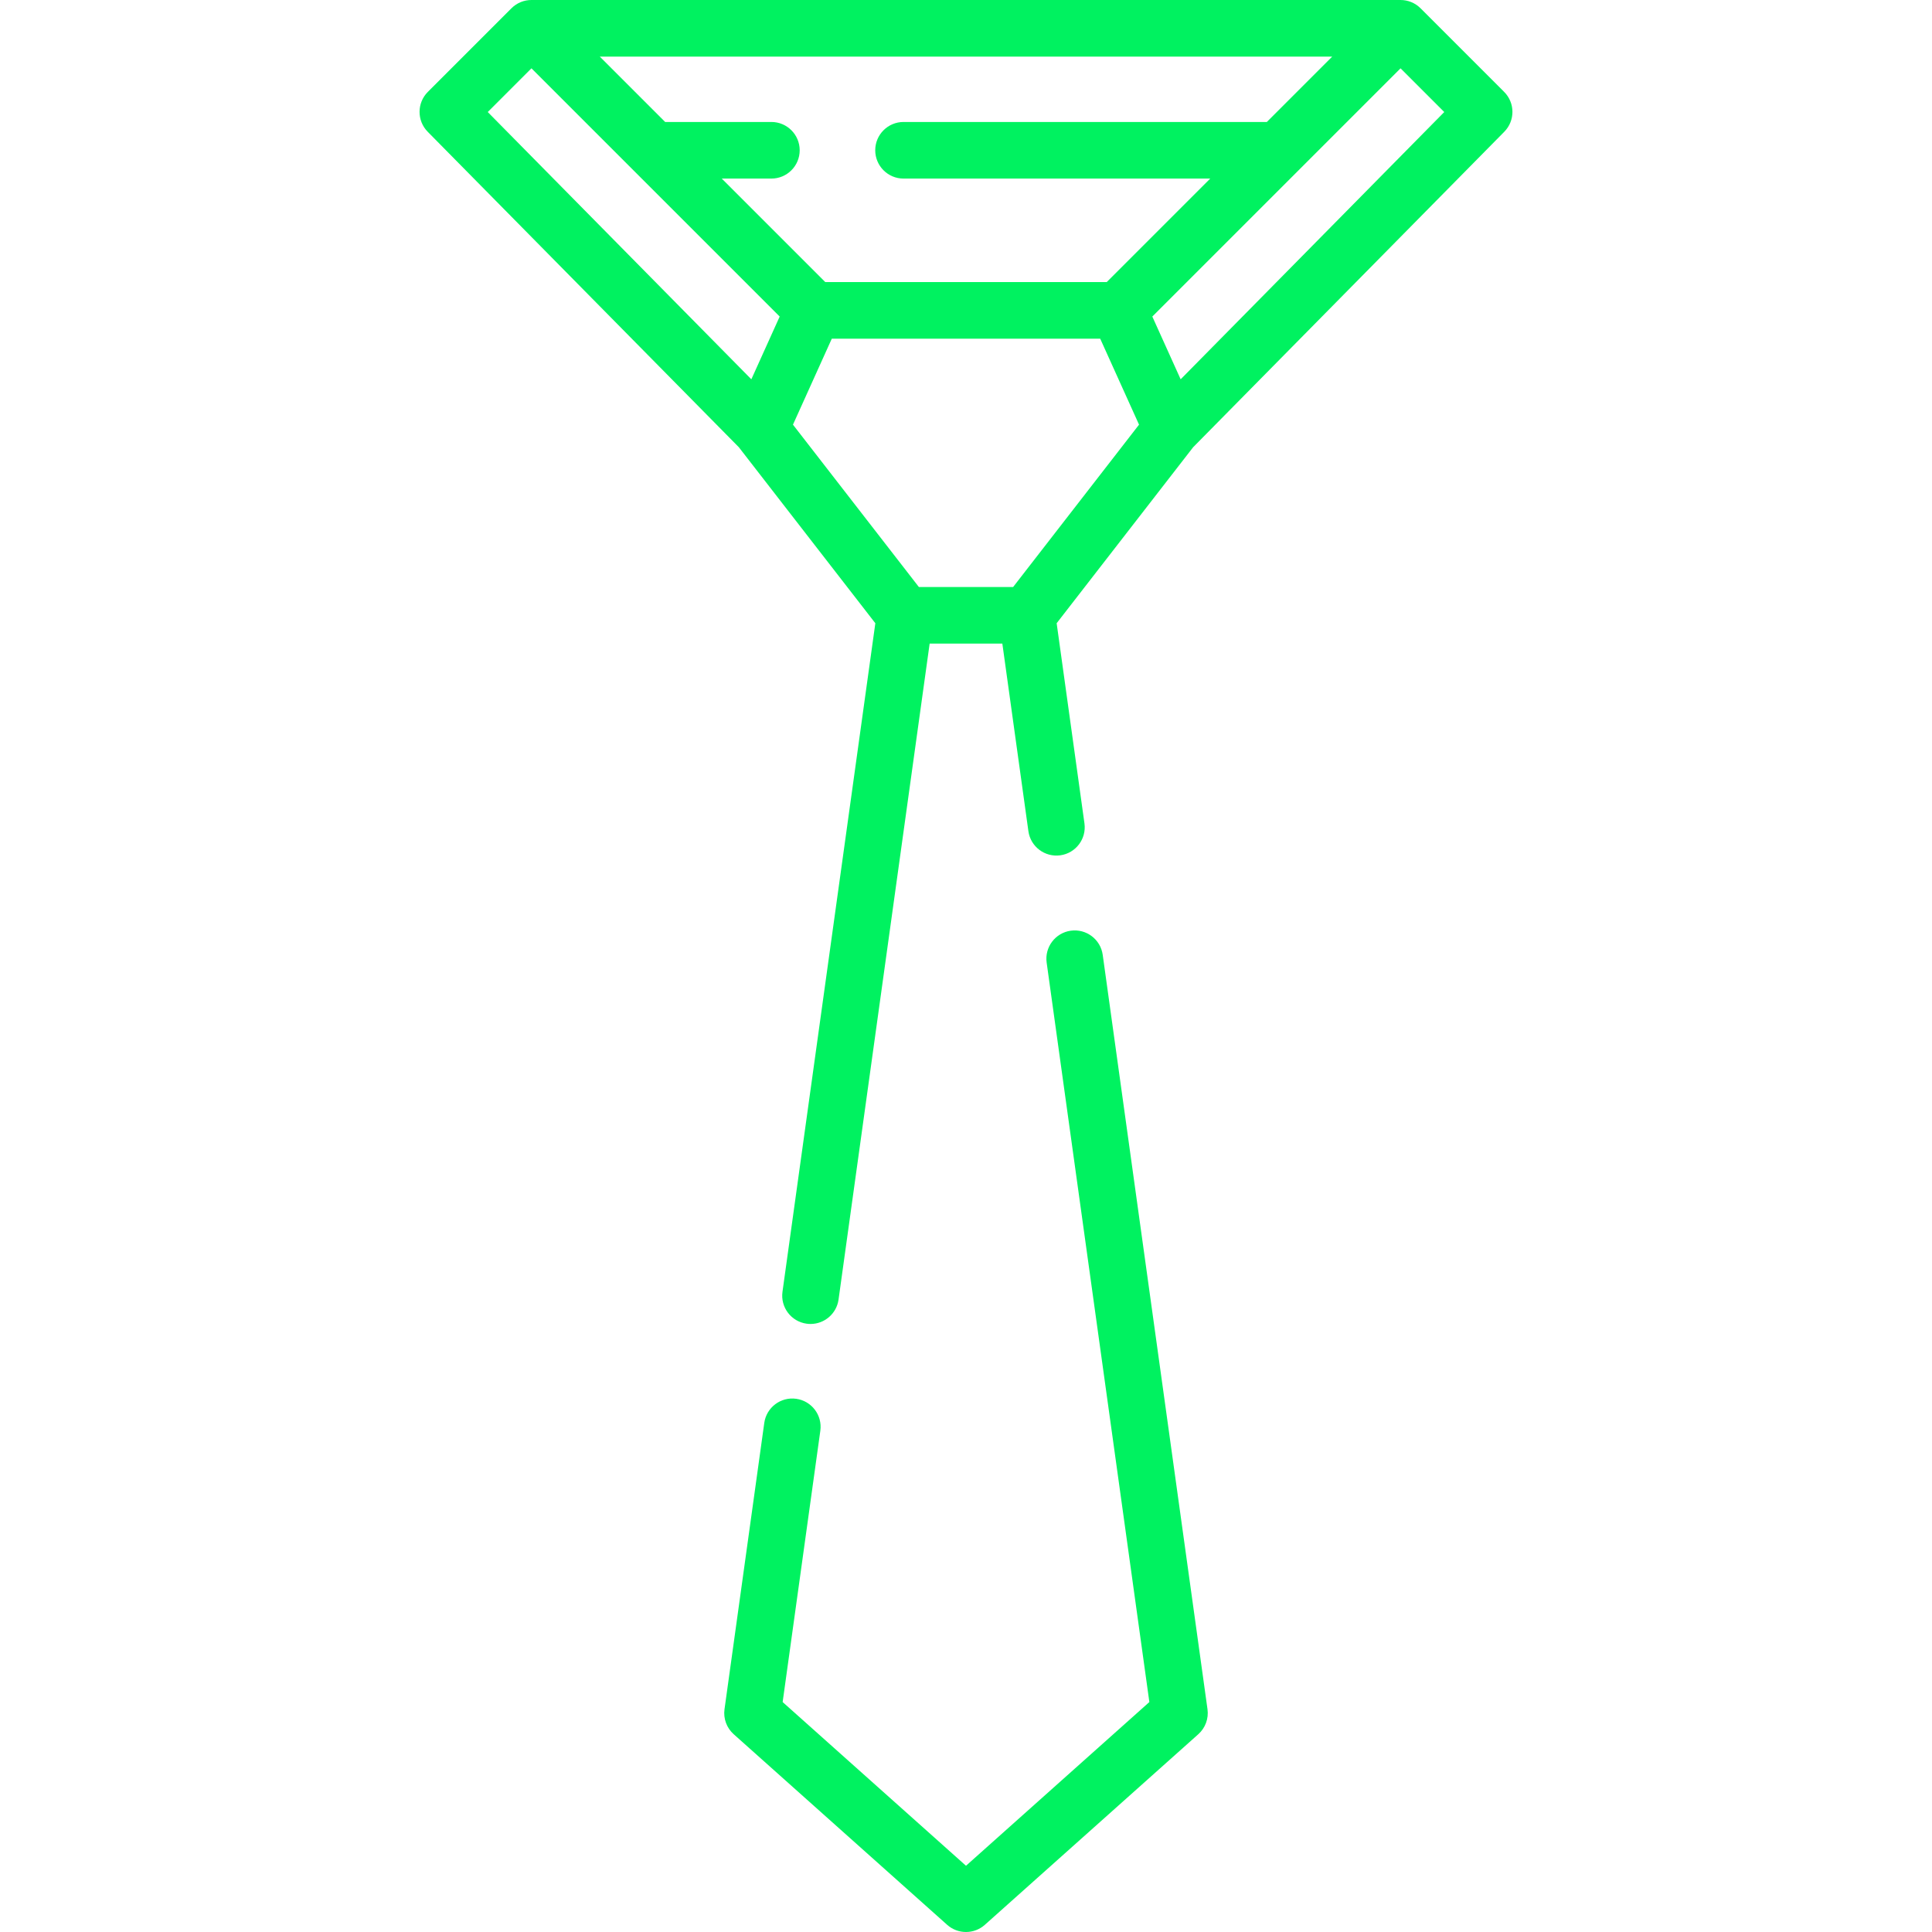
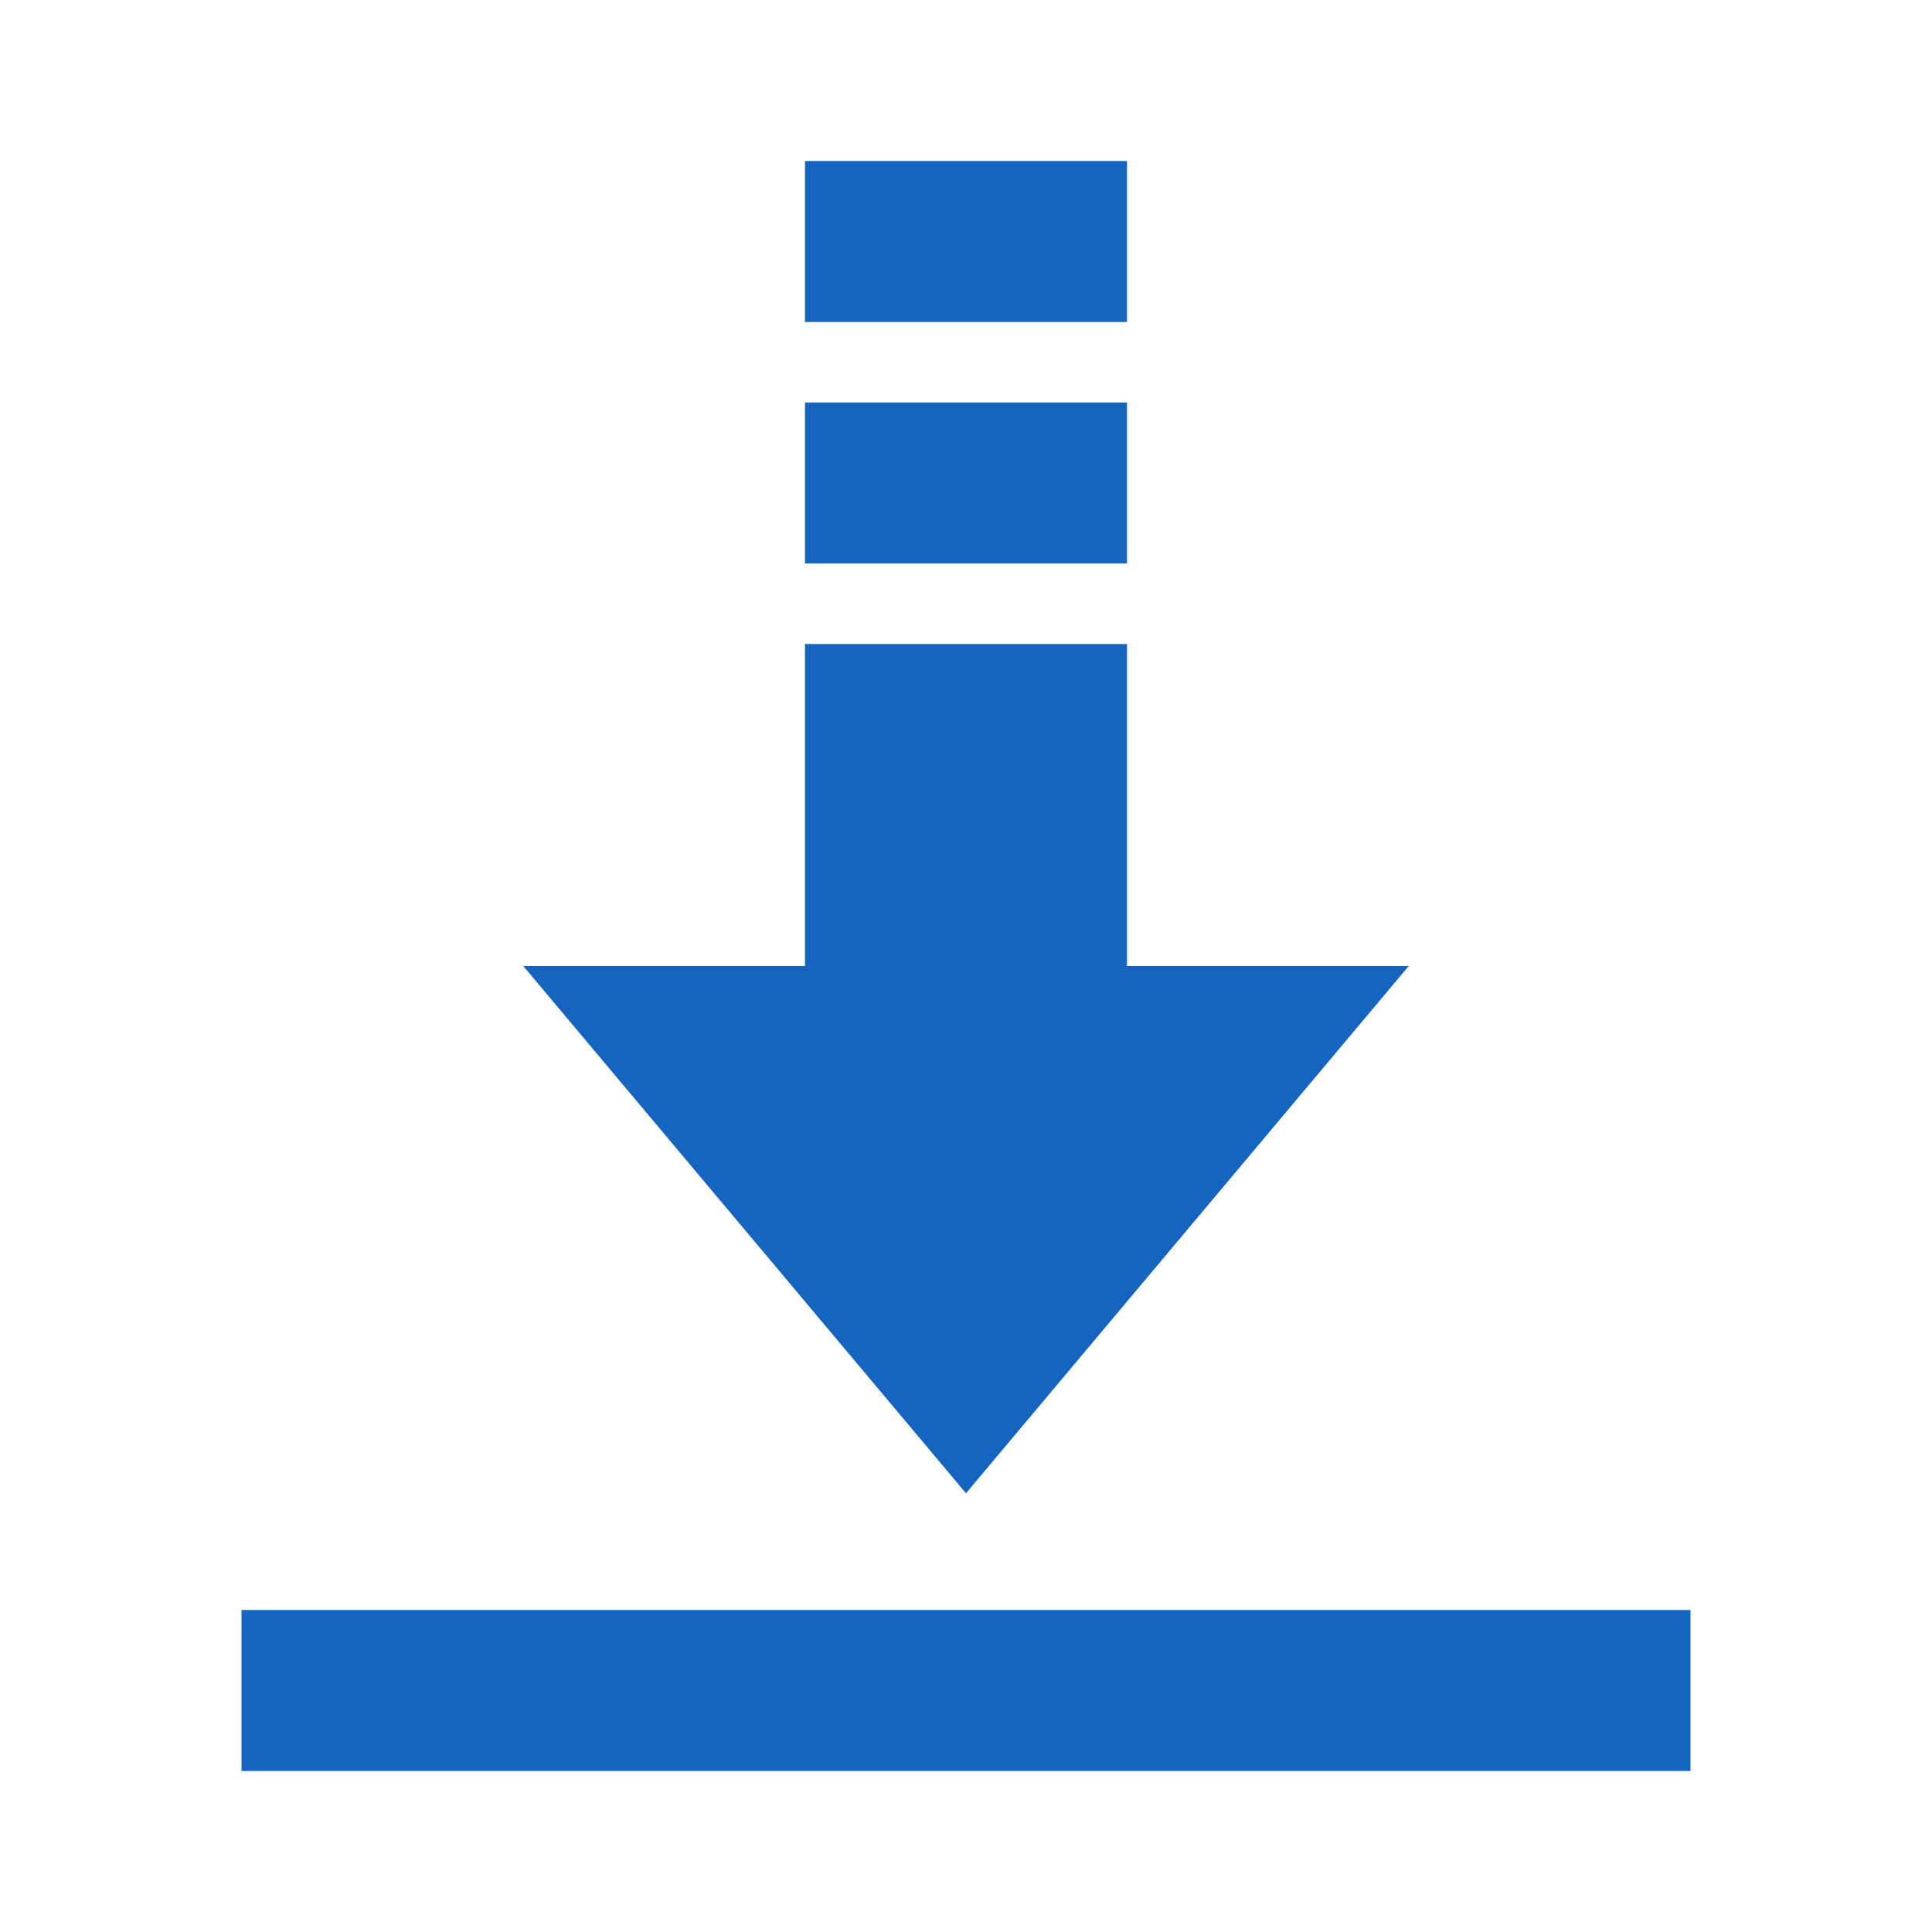
- <svg xmlns="http://www.w3.org/2000/svg" width="512" height="512" viewBox="0 0 512 512" fill="none">
-   <path d="M398.615 24.35L376.462 2.197C374.998 0.732 373.078 0 371.159 0H140.841C138.922 0 137.002 0.732 135.538 2.197L113.385 24.35C110.47 27.265 110.454 31.985 113.348 34.92L195.797 118.516L231.973 165.164L207.366 342.332C206.796 346.435 209.66 350.223 213.763 350.792C214.113 350.841 214.46 350.864 214.804 350.864C218.488 350.864 221.702 348.148 222.223 344.395L246.366 170.564H265.631L272.534 220.268C273.104 224.371 276.893 227.233 280.994 226.665C285.097 226.095 287.961 222.307 287.391 218.205L280.024 165.163L316.2 118.515L398.649 34.919C401.546 31.985 401.529 27.264 398.615 24.35V24.35ZM335.727 32.325H239.446C235.304 32.325 231.946 35.683 231.946 39.825C231.946 43.967 235.304 47.325 239.446 47.325H320.727L293.3 74.752H218.7L191.273 47.325H204.427C208.569 47.325 211.927 43.967 211.927 39.825C211.927 35.683 208.569 32.325 204.427 32.325H176.273L158.948 15H353.052L335.727 32.325ZM140.841 18.106L206.624 83.889L199.115 100.517L129.259 29.689L140.841 18.106ZM268.488 155.565H243.512L210.145 112.539L220.436 89.752H291.565L301.856 112.539L268.488 155.565ZM312.885 100.517L305.376 83.889L371.159 18.106L382.742 29.689L312.885 100.517Z" fill="#00F260" />
-   <path d="M292.231 253.04C291.661 248.937 287.873 246.078 283.771 246.643C279.668 247.213 276.804 251.001 277.374 255.103L304.591 451.061L256 494.446L207.41 451.062L217.397 379.154C217.967 375.051 215.103 371.263 211 370.694C206.896 370.119 203.109 372.988 202.54 377.091L192.002 452.961C191.658 455.437 192.571 457.922 194.436 459.587L251.005 510.095C252.428 511.365 254.214 512 256 512C257.786 512 259.572 511.365 260.995 510.095L317.564 459.587C319.429 457.921 320.341 455.437 319.998 452.961L292.231 253.04Z" fill="#00F260" />
+ <svg xmlns="http://www.w3.org/2000/svg" version="1" viewBox="0 0 48 48" enable-background="new 0 0 48 48">
+   <g fill="#1565C0">
+     <polygon points="24,37.1 13,24 35,24" />
+     <rect x="20" y="4" width="8" height="4" />
+     <rect x="20" y="10" width="8" height="4" />
+     <rect x="20" y="16" width="8" height="11" />
+     <rect x="6" y="40" width="36" height="4" />
+   </g>
</svg>
